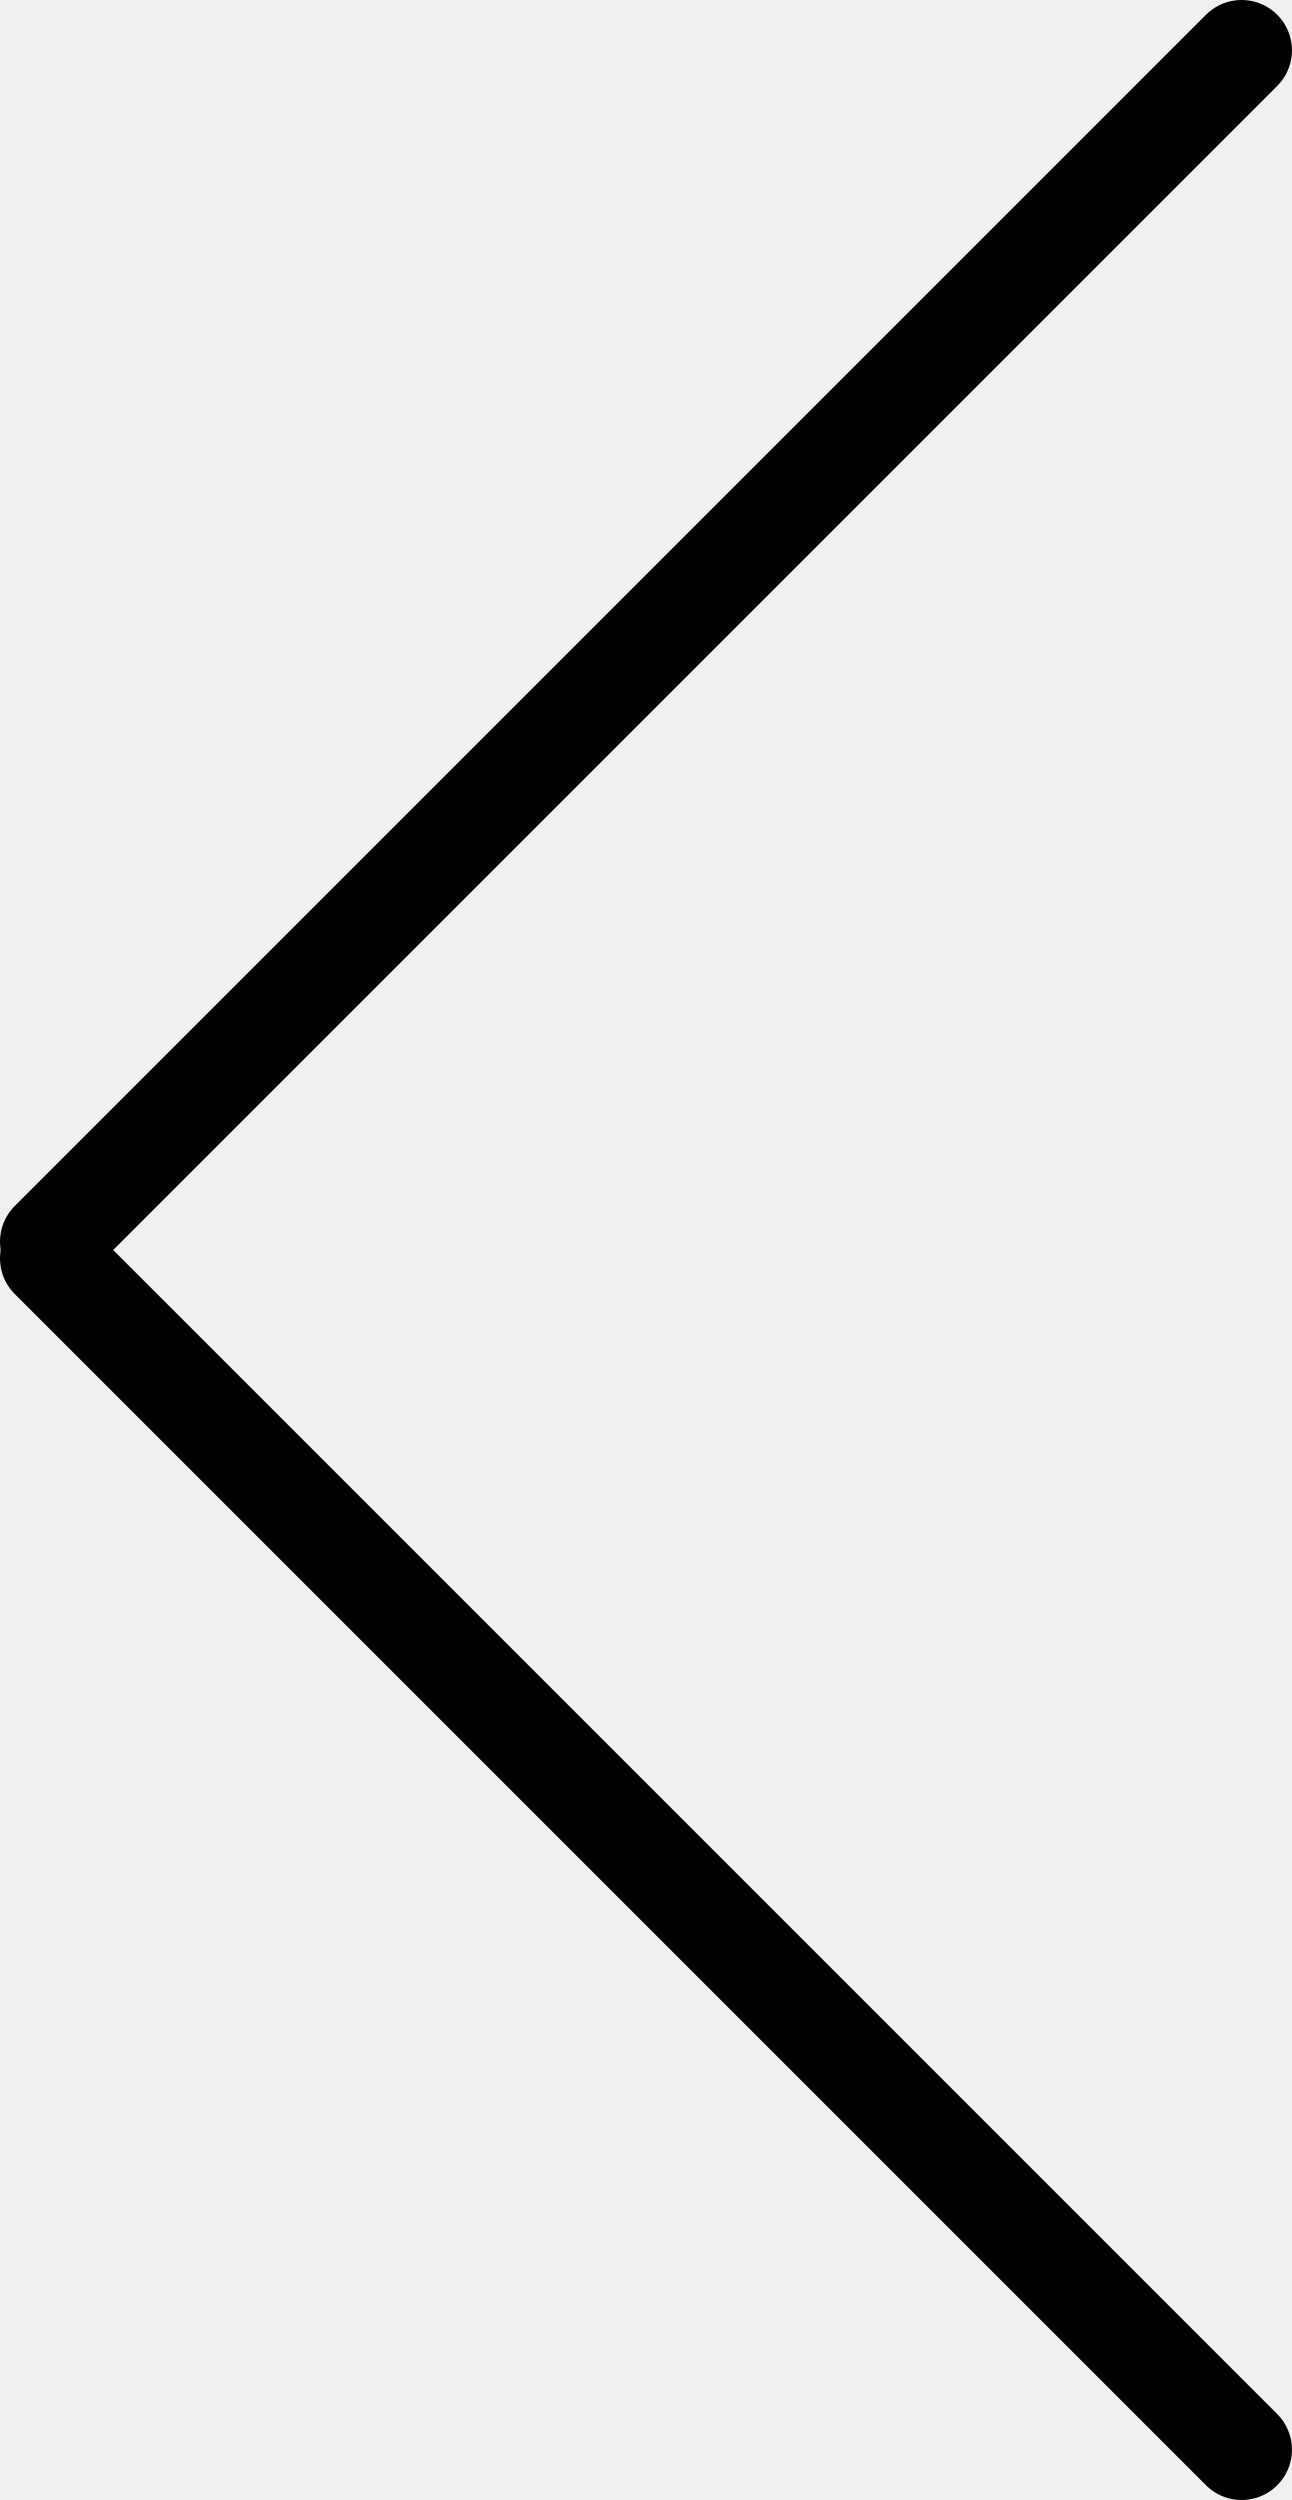
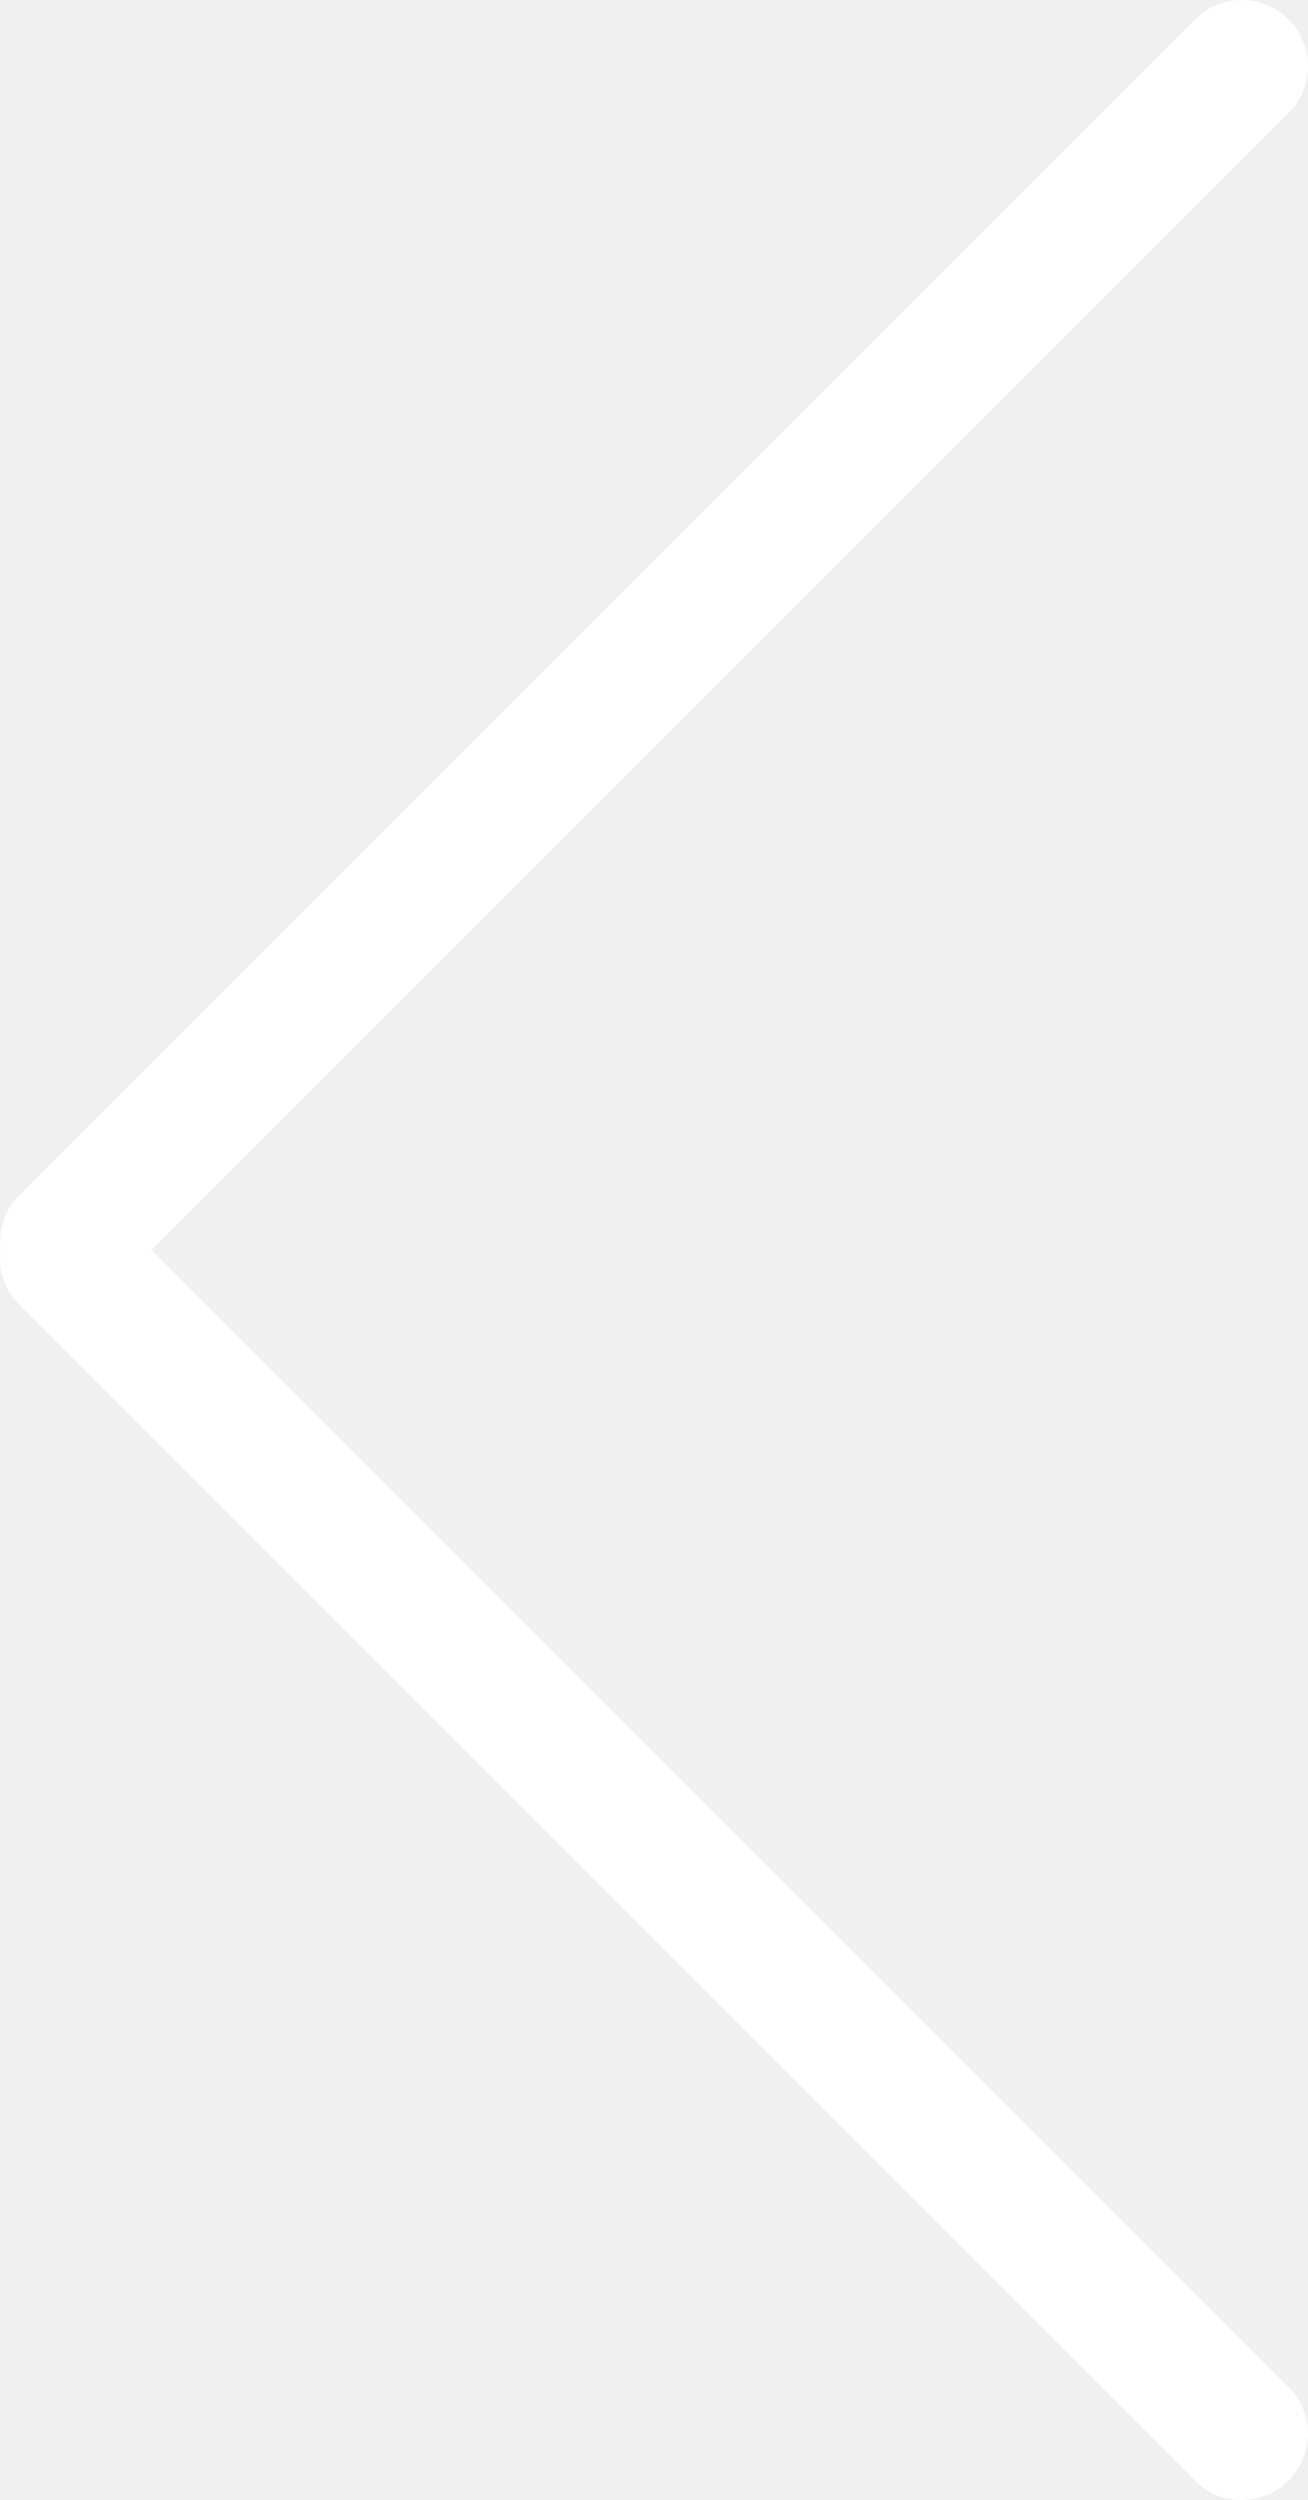
- <svg xmlns="http://www.w3.org/2000/svg" viewBox="0 0 38.5 74.5">
+ <svg xmlns="http://www.w3.org/2000/svg" viewBox="0 0 39.5 75.5">
  <defs>
-     <style>.cls-1{fill:none;stroke:#000;stroke-linecap:round;stroke-miterlimit:10;stroke-width:3px;}</style>
+     <style>.cls-1{fill:none;stroke:#fff;stroke-linecap:round;stroke-miterlimit:10;stroke-width:4px;}</style>
  </defs>
  <g id="Layer_2" data-name="Layer 2">
    <g id="Layer_1-2" data-name="Layer 1">
-       <line class="cls-1" x1="37" y1="73" x2="1.5" y2="37.5" />
-       <line class="cls-1" x1="1.5" y1="37" x2="37" y2="1.5" />
+       <line class="cls-1" x1="37.5" y1="73.5" x2="2" y2="38" />
+       <line class="cls-1" x1="2" y1="37.5" x2="37.5" y2="2" />
    </g>
  </g>
</svg>
